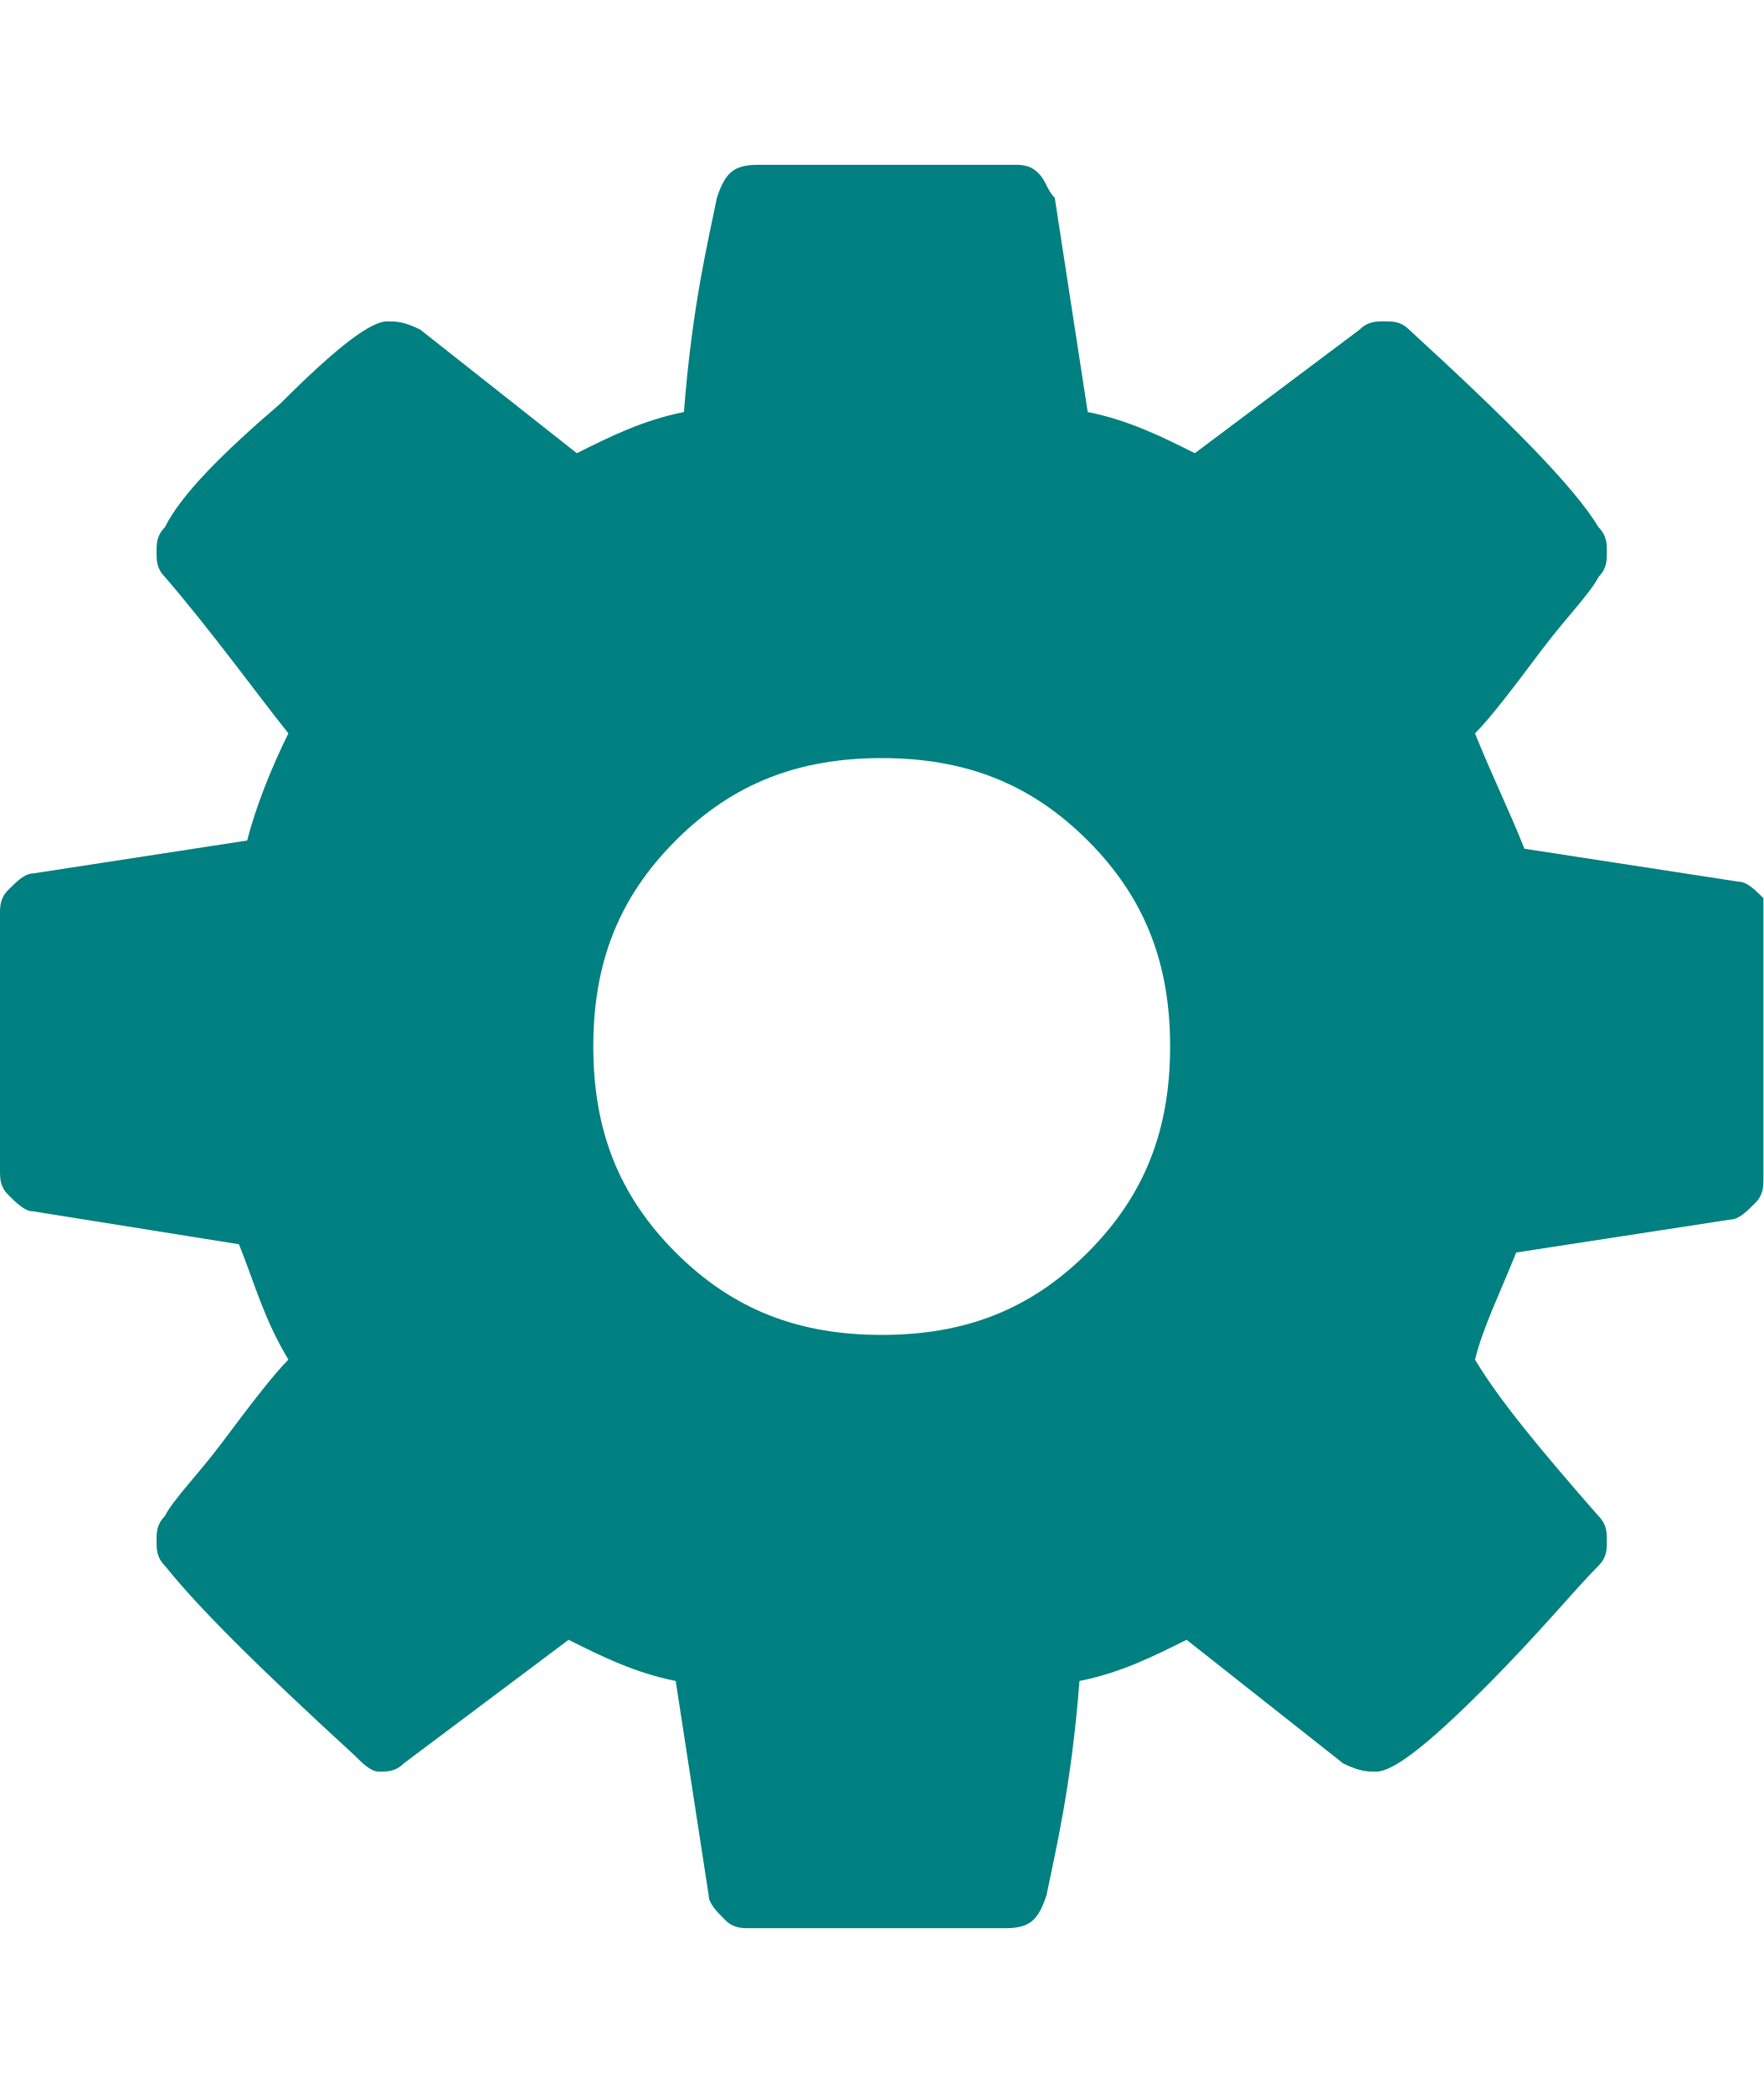
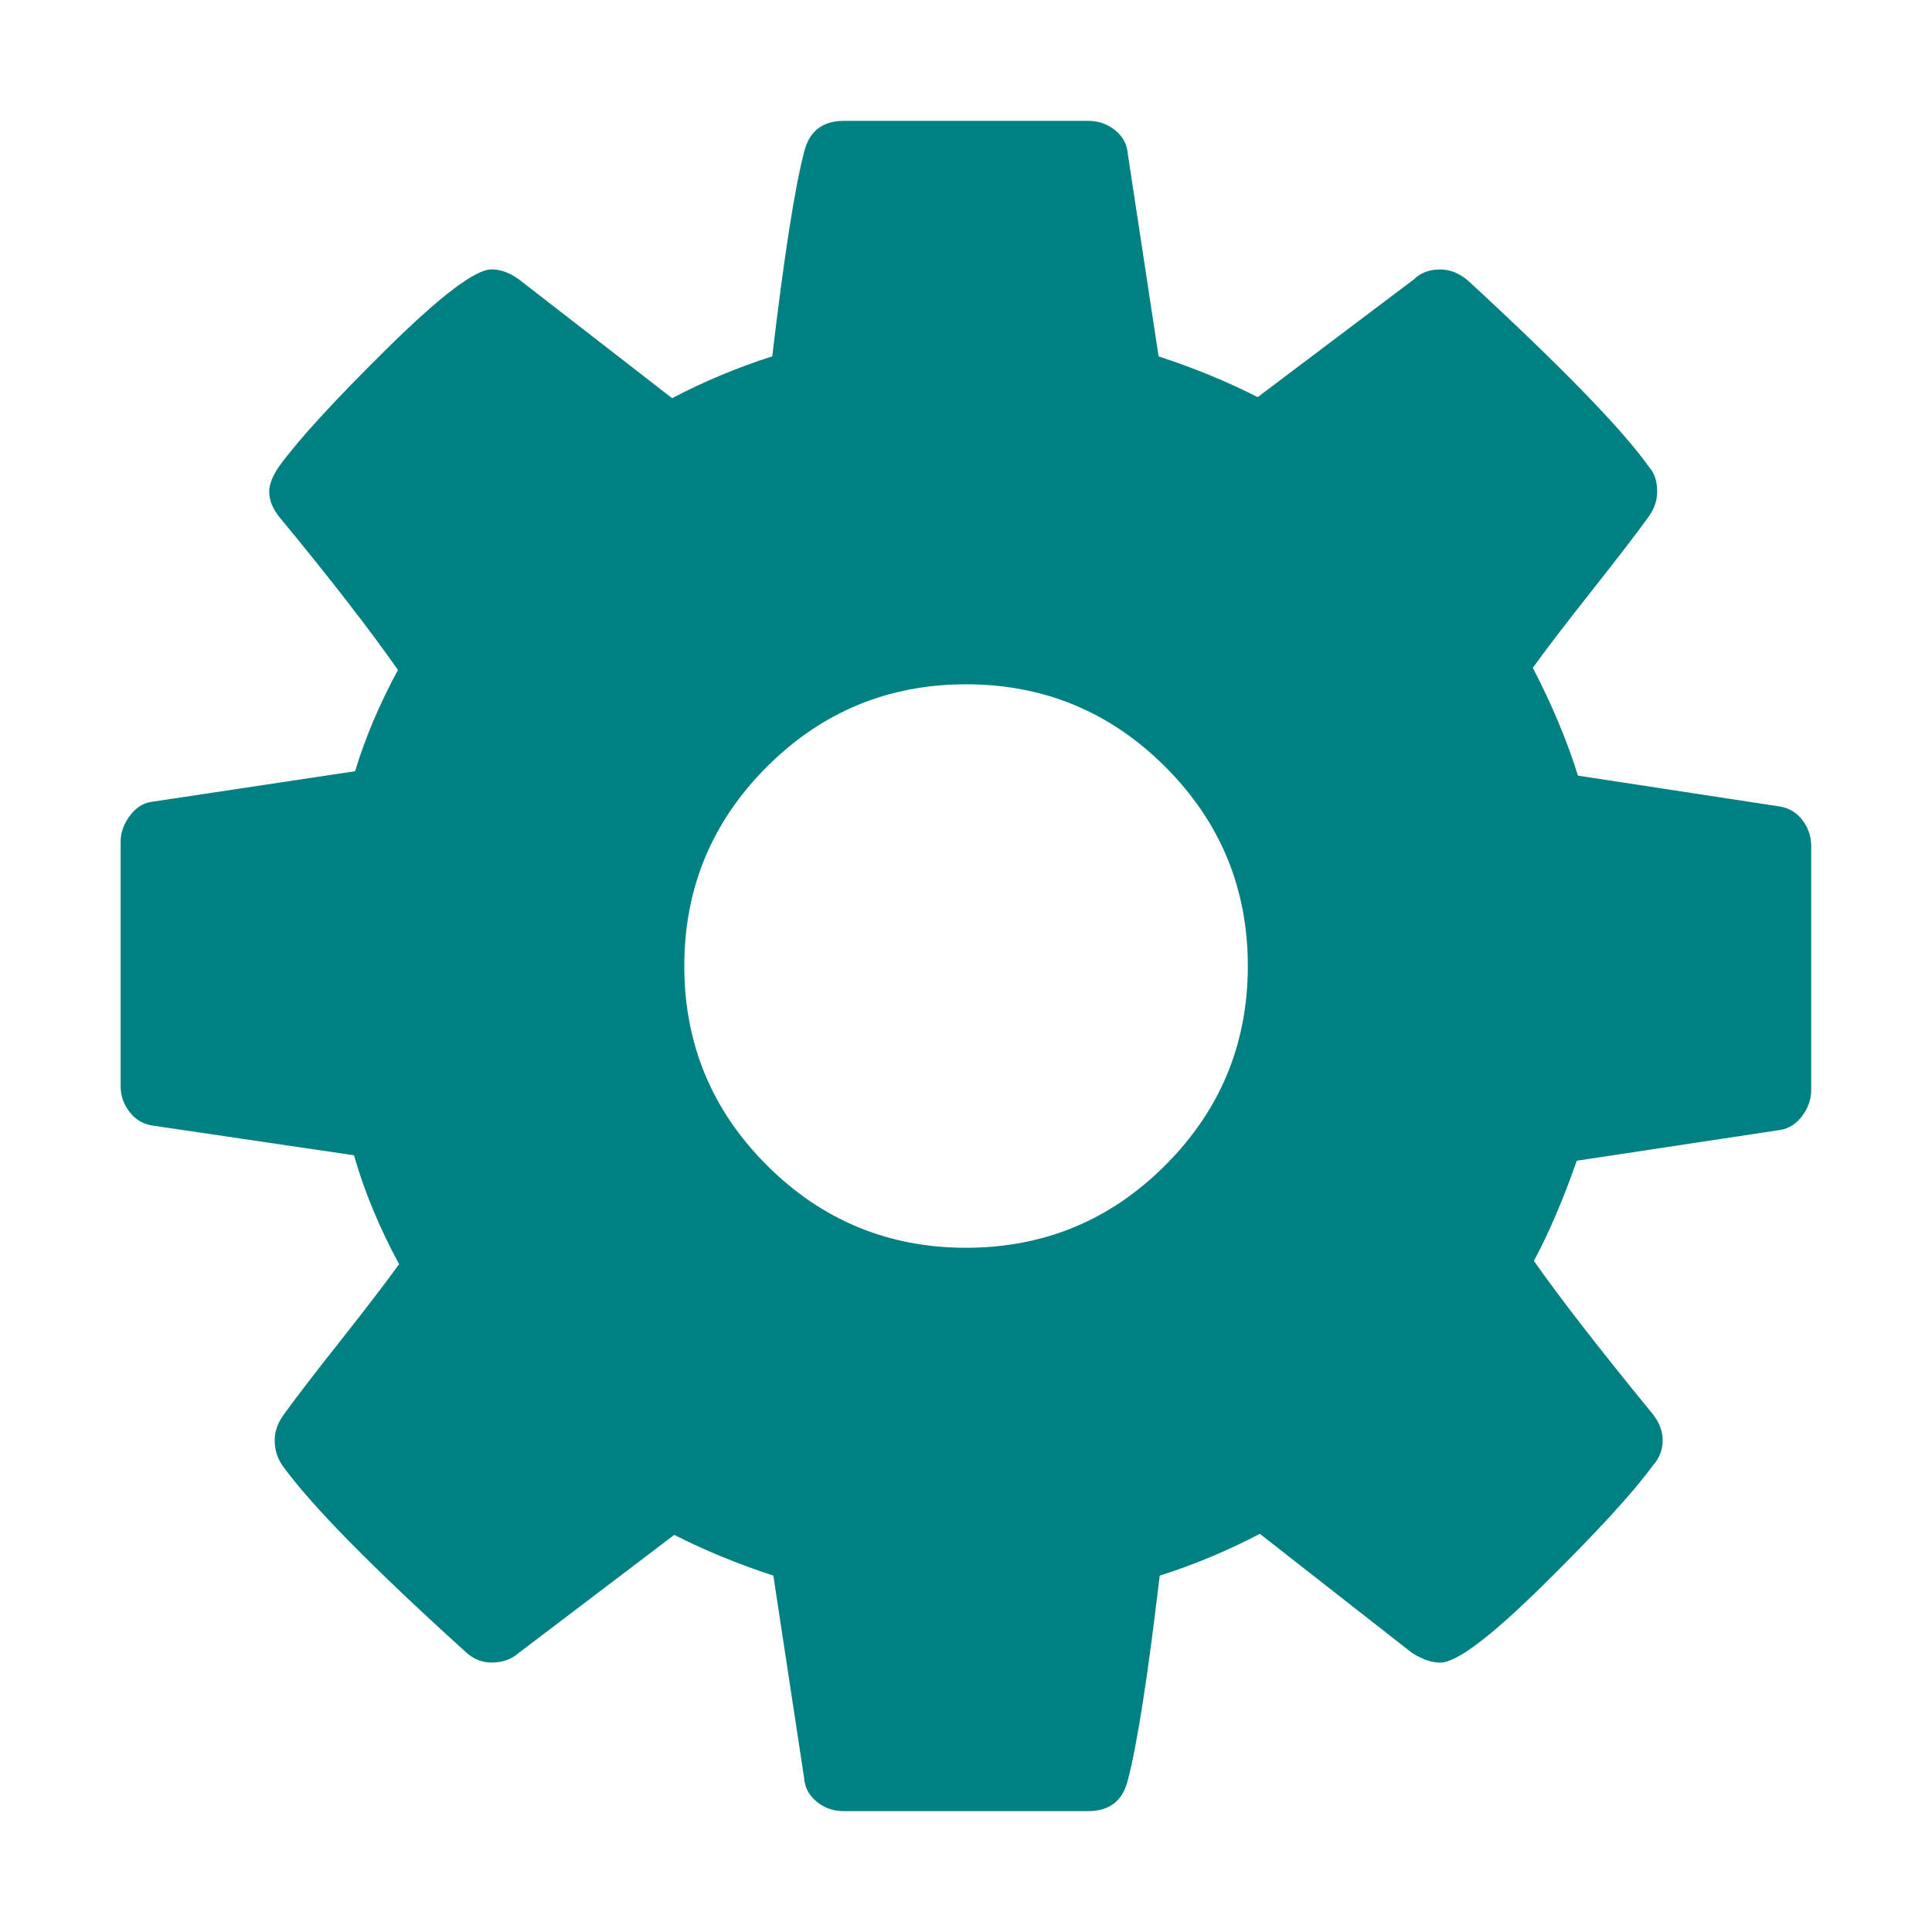
- <svg xmlns="http://www.w3.org/2000/svg" viewBox="0 0 21.4 25.4" width="21.4" height="25.4">
-   <path d="M10.7 9.2c-1 0-1.8.3-2.5 1s-1 1.5-1 2.5.3 1.8 1 2.5 1.5 1 2.5 1 1.8-.3 2.5-1 1-1.5 1-2.5-.3-1.8-1-2.5-1.5-1-2.5-1zm10.7 2v3.1c0 .1 0 .2-.1.3-.1.1-.2.2-.3.2l-2.6.4c-.2.5-.4.9-.5 1.3.3.5.8 1.1 1.5 1.9.1.1.1.2.1.3 0 .1 0 .2-.1.3-.3.3-.7.8-1.4 1.5s-1.1 1-1.3 1c-.1 0-.2 0-.4-.1l-1.9-1.5c-.4.2-.8.4-1.3.5-.1 1.3-.3 2.1-.4 2.6-.1.3-.2.4-.5.4H9.1c-.1 0-.2 0-.3-.1-.1-.1-.2-.2-.2-.3l-.4-2.6c-.5-.1-.9-.3-1.3-.5l-2 1.5c-.1.1-.2.1-.3.1-.1 0-.2-.1-.3-.2C3.1 20.2 2.4 19.5 2 19c-.1-.1-.1-.2-.1-.3 0-.1 0-.2.1-.3.1-.2.4-.5.7-.9.3-.4.6-.8.8-1-.3-.5-.4-.9-.6-1.4l-2.5-.4c-.1 0-.2-.1-.3-.2-.1-.1-.1-.2-.1-.3v-3.1c0-.1 0-.2.1-.3.1-.1.2-.2.3-.2l2.6-.4c.1-.4.3-.9.5-1.3C3.1 8.4 2.6 7.7 2 7c-.1-.1-.1-.2-.1-.3 0-.1 0-.2.1-.3.2-.4.7-.9 1.4-1.5.7-.7 1.1-1 1.3-1 .1 0 .2 0 .4.1L7 5.5c.4-.2.8-.4 1.3-.5.1-1.3.3-2.1.4-2.6.1-.3.2-.4.5-.4h3.1c.1 0 .2 0 .3.1.1.1.1.2.2.3l.4 2.6c.5.1.9.3 1.3.5l2-1.5c.1-.1.2-.1.3-.1.1 0 .2 0 .3.1 1.2 1.1 2 1.9 2.3 2.4.1.1.1.2.1.3 0 .1 0 .2-.1.3-.1.2-.4.5-.7.9-.3.4-.6.8-.8 1 .2.5.4.9.6 1.4l2.6.4c.1 0 .2.1.3.2z" fill="teal" />
+ <svg xmlns="http://www.w3.org/2000/svg" height="32" viewBox="0 0 32 32" width="32">
+   <path d="m29.855 13.585c-.098-.128-.225-.204-.383-.228l-3.336-.51c-.182-.583-.432-1.179-.748-1.786.219-.304.547-.732.984-1.285.437-.553.747-.957.93-1.212.097-.134.146-.273.146-.419 0-.17-.042-.304-.128-.401-.437-.62-1.44-1.653-3.008-3.099-.145-.121-.298-.182-.455-.182-.182 0-.328.055-.438.164l-2.588 1.951c-.499-.255-1.045-.48-1.641-.675l-.51-3.354c-.012-.158-.082-.289-.21-.392-.128-.103-.276-.155-.447-.155h-4.047c-.352 0-.571.17-.656.51-.158.607-.334 1.738-.529 3.39-.571.183-1.124.413-1.659.693l-2.516-1.951c-.158-.121-.316-.182-.474-.182-.267 0-.842.434-1.723 1.303-.881.869-1.479 1.522-1.796 1.96-.109.158-.164.298-.164.419 0 .146.061.292.182.437.814.984 1.464 1.823 1.951 2.516-.304.559-.541 1.118-.711 1.677l-3.391.51c-.134.024-.249.103-.346.237-.097.134-.146.273-.146.419v4.047c0 .158.048.301.146.428.097.128.225.204.383.228l3.336.492c.17.595.419 1.197.747 1.804-.219.304-.547.732-.984 1.285-.437.553-.748.957-.93 1.212-.097.134-.146.273-.146.419 0 .158.043.298.128.419.474.656 1.477 1.677 3.008 3.063.134.134.286.2.456.2.182 0 .334-.055.456-.164l2.57-1.951c.499.255 1.045.48 1.641.675l.51 3.354c.012.158.082.289.21.392.128.104.277.155.447.155h4.047c.353 0 .571-.17.657-.51.158-.608.334-1.738.528-3.39.571-.182 1.124-.413 1.659-.693l2.516 1.969c.17.109.328.164.474.164.267 0 .838-.431 1.713-1.294.875-.863 1.477-1.519 1.805-1.969.109-.121.164-.261.164-.419 0-.158-.061-.31-.182-.456-.875-1.07-1.525-1.908-1.951-2.516.243-.45.48-1.003.711-1.659l3.372-.51c.146-.024.268-.104.365-.237.097-.134.145-.274.145-.419v-4.047c0-.158-.048-.3-.146-.428zm-10.554 5.715c-.911.912-2.011 1.367-3.3 1.367-1.288 0-2.388-.456-3.3-1.367-.911-.911-1.367-2.011-1.367-3.299 0-1.288.456-2.388 1.367-3.3.912-.911 2.012-1.367 3.3-1.367 1.288 0 2.388.456 3.3 1.367.911.912 1.367 2.011 1.367 3.3 0 1.288-.456 2.388-1.367 3.299z" fill="#008080" stroke-width="1.75" />
</svg>
